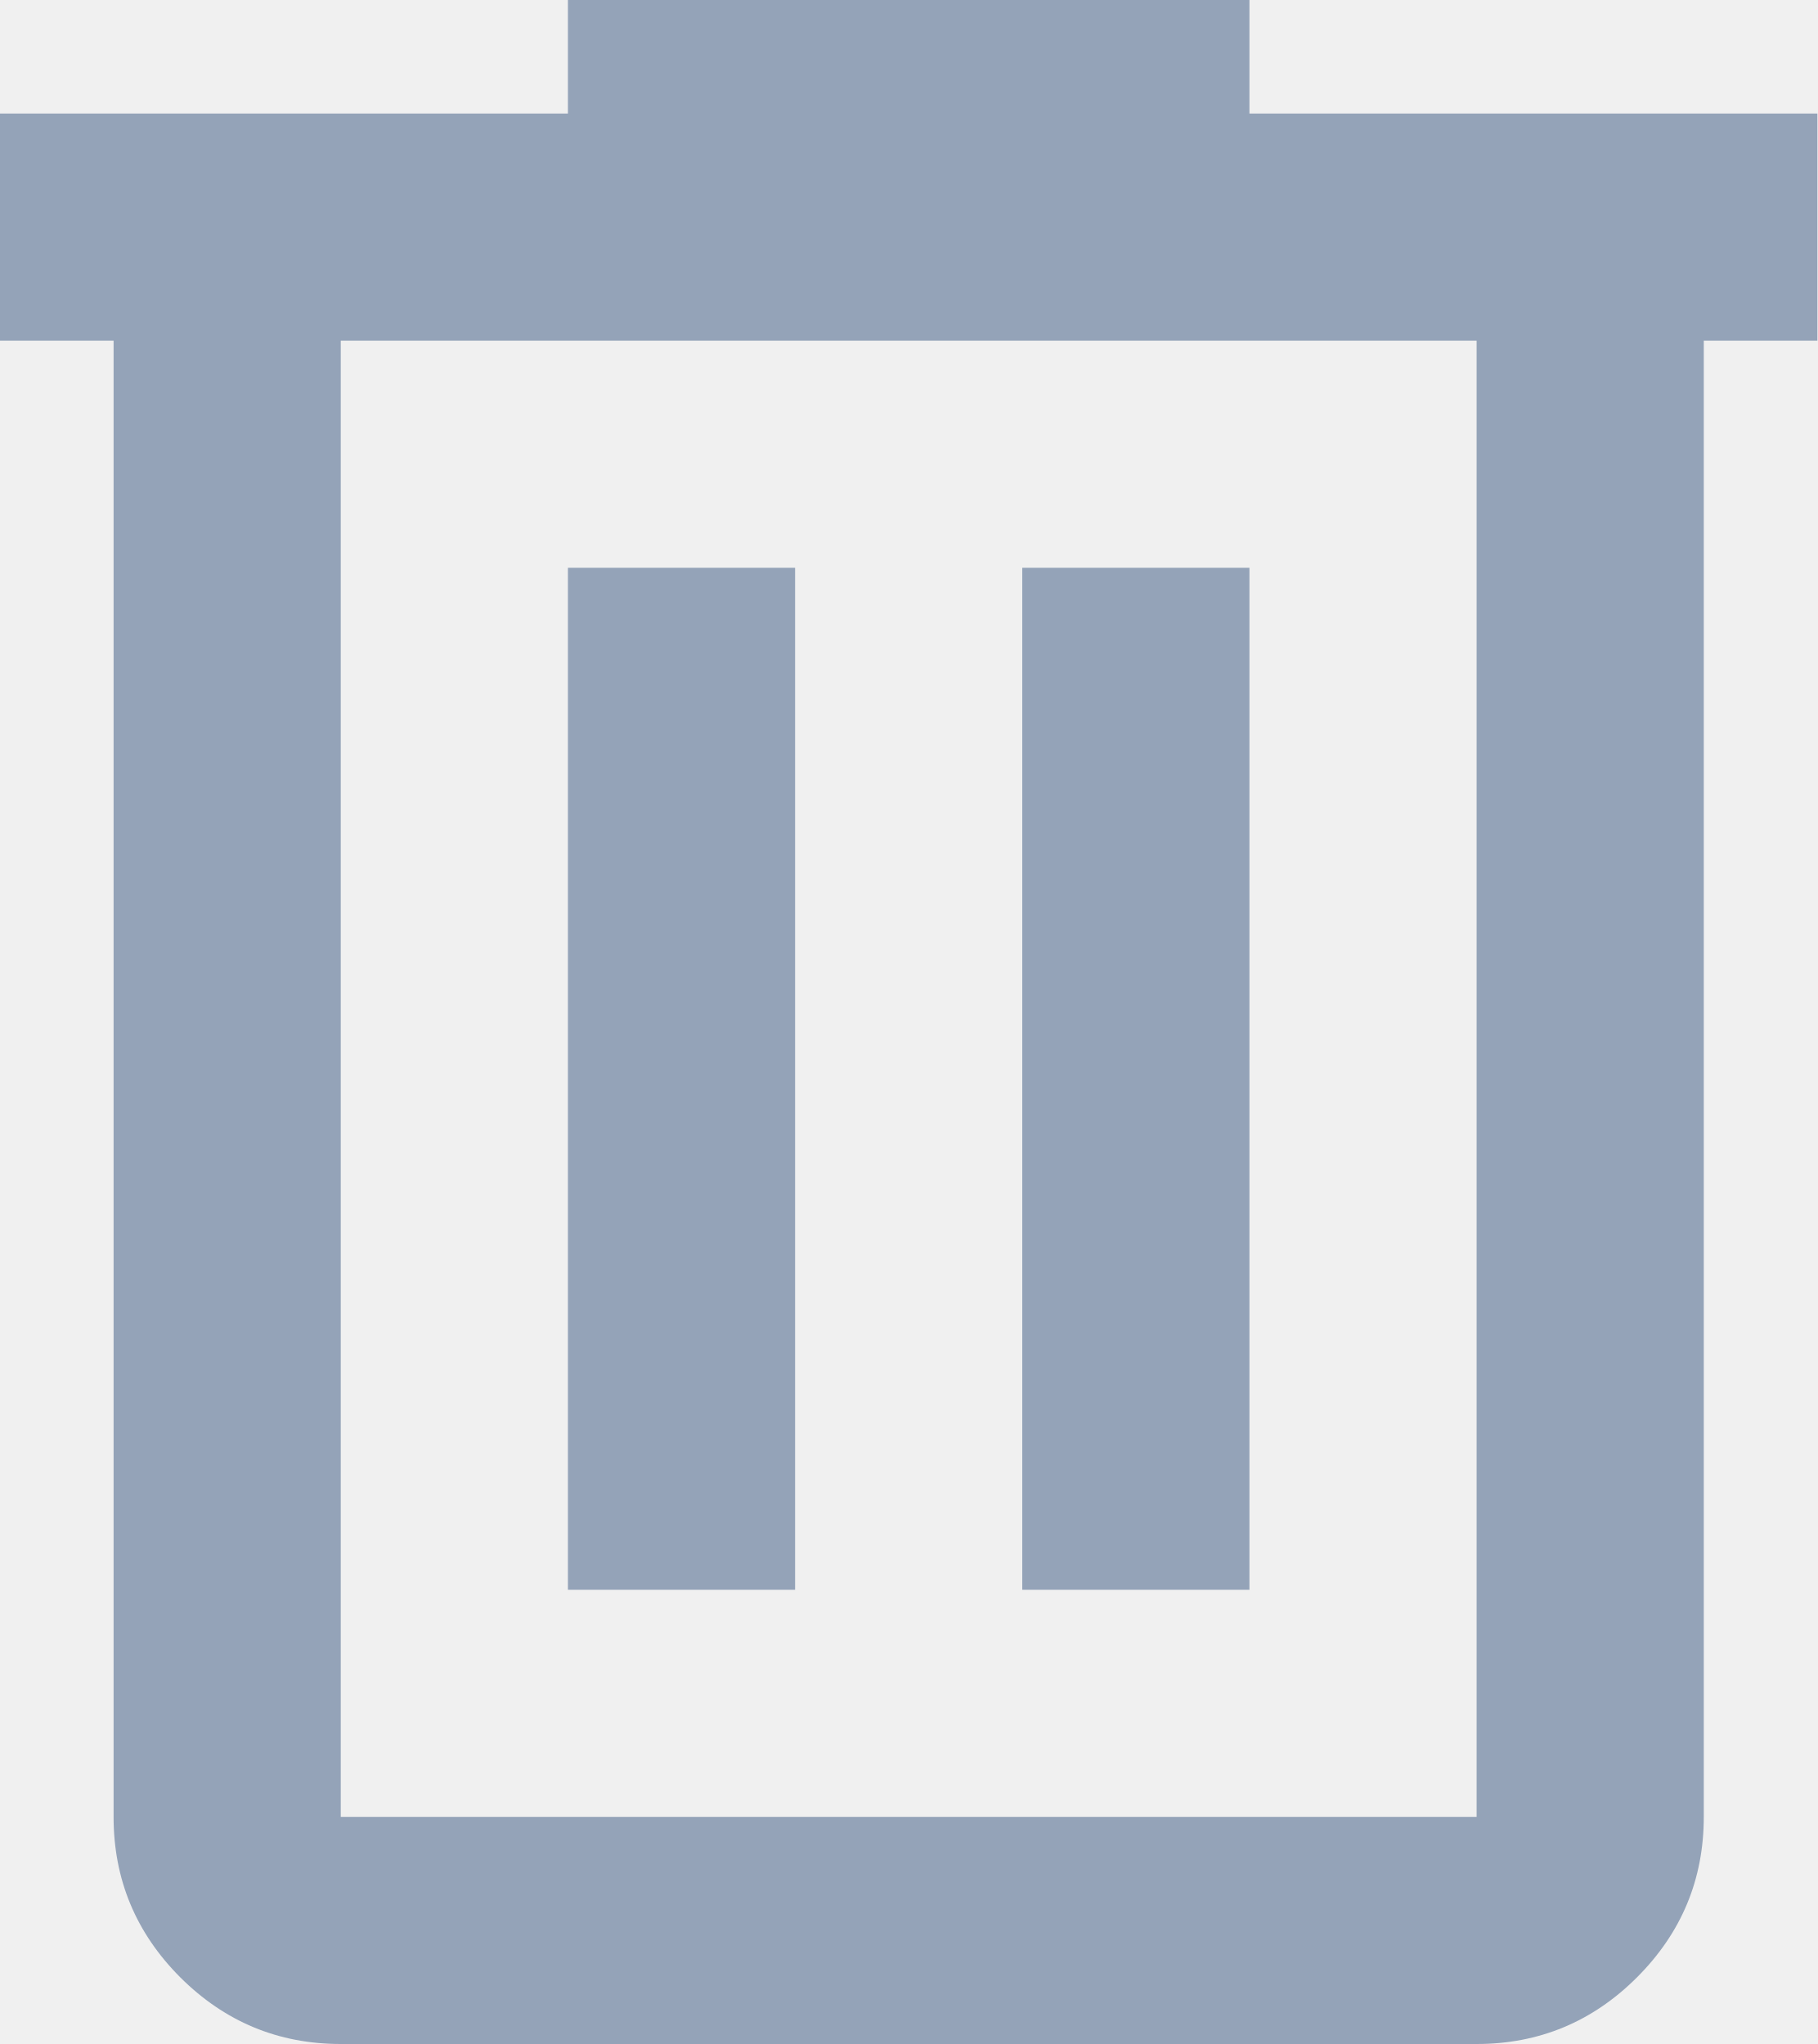
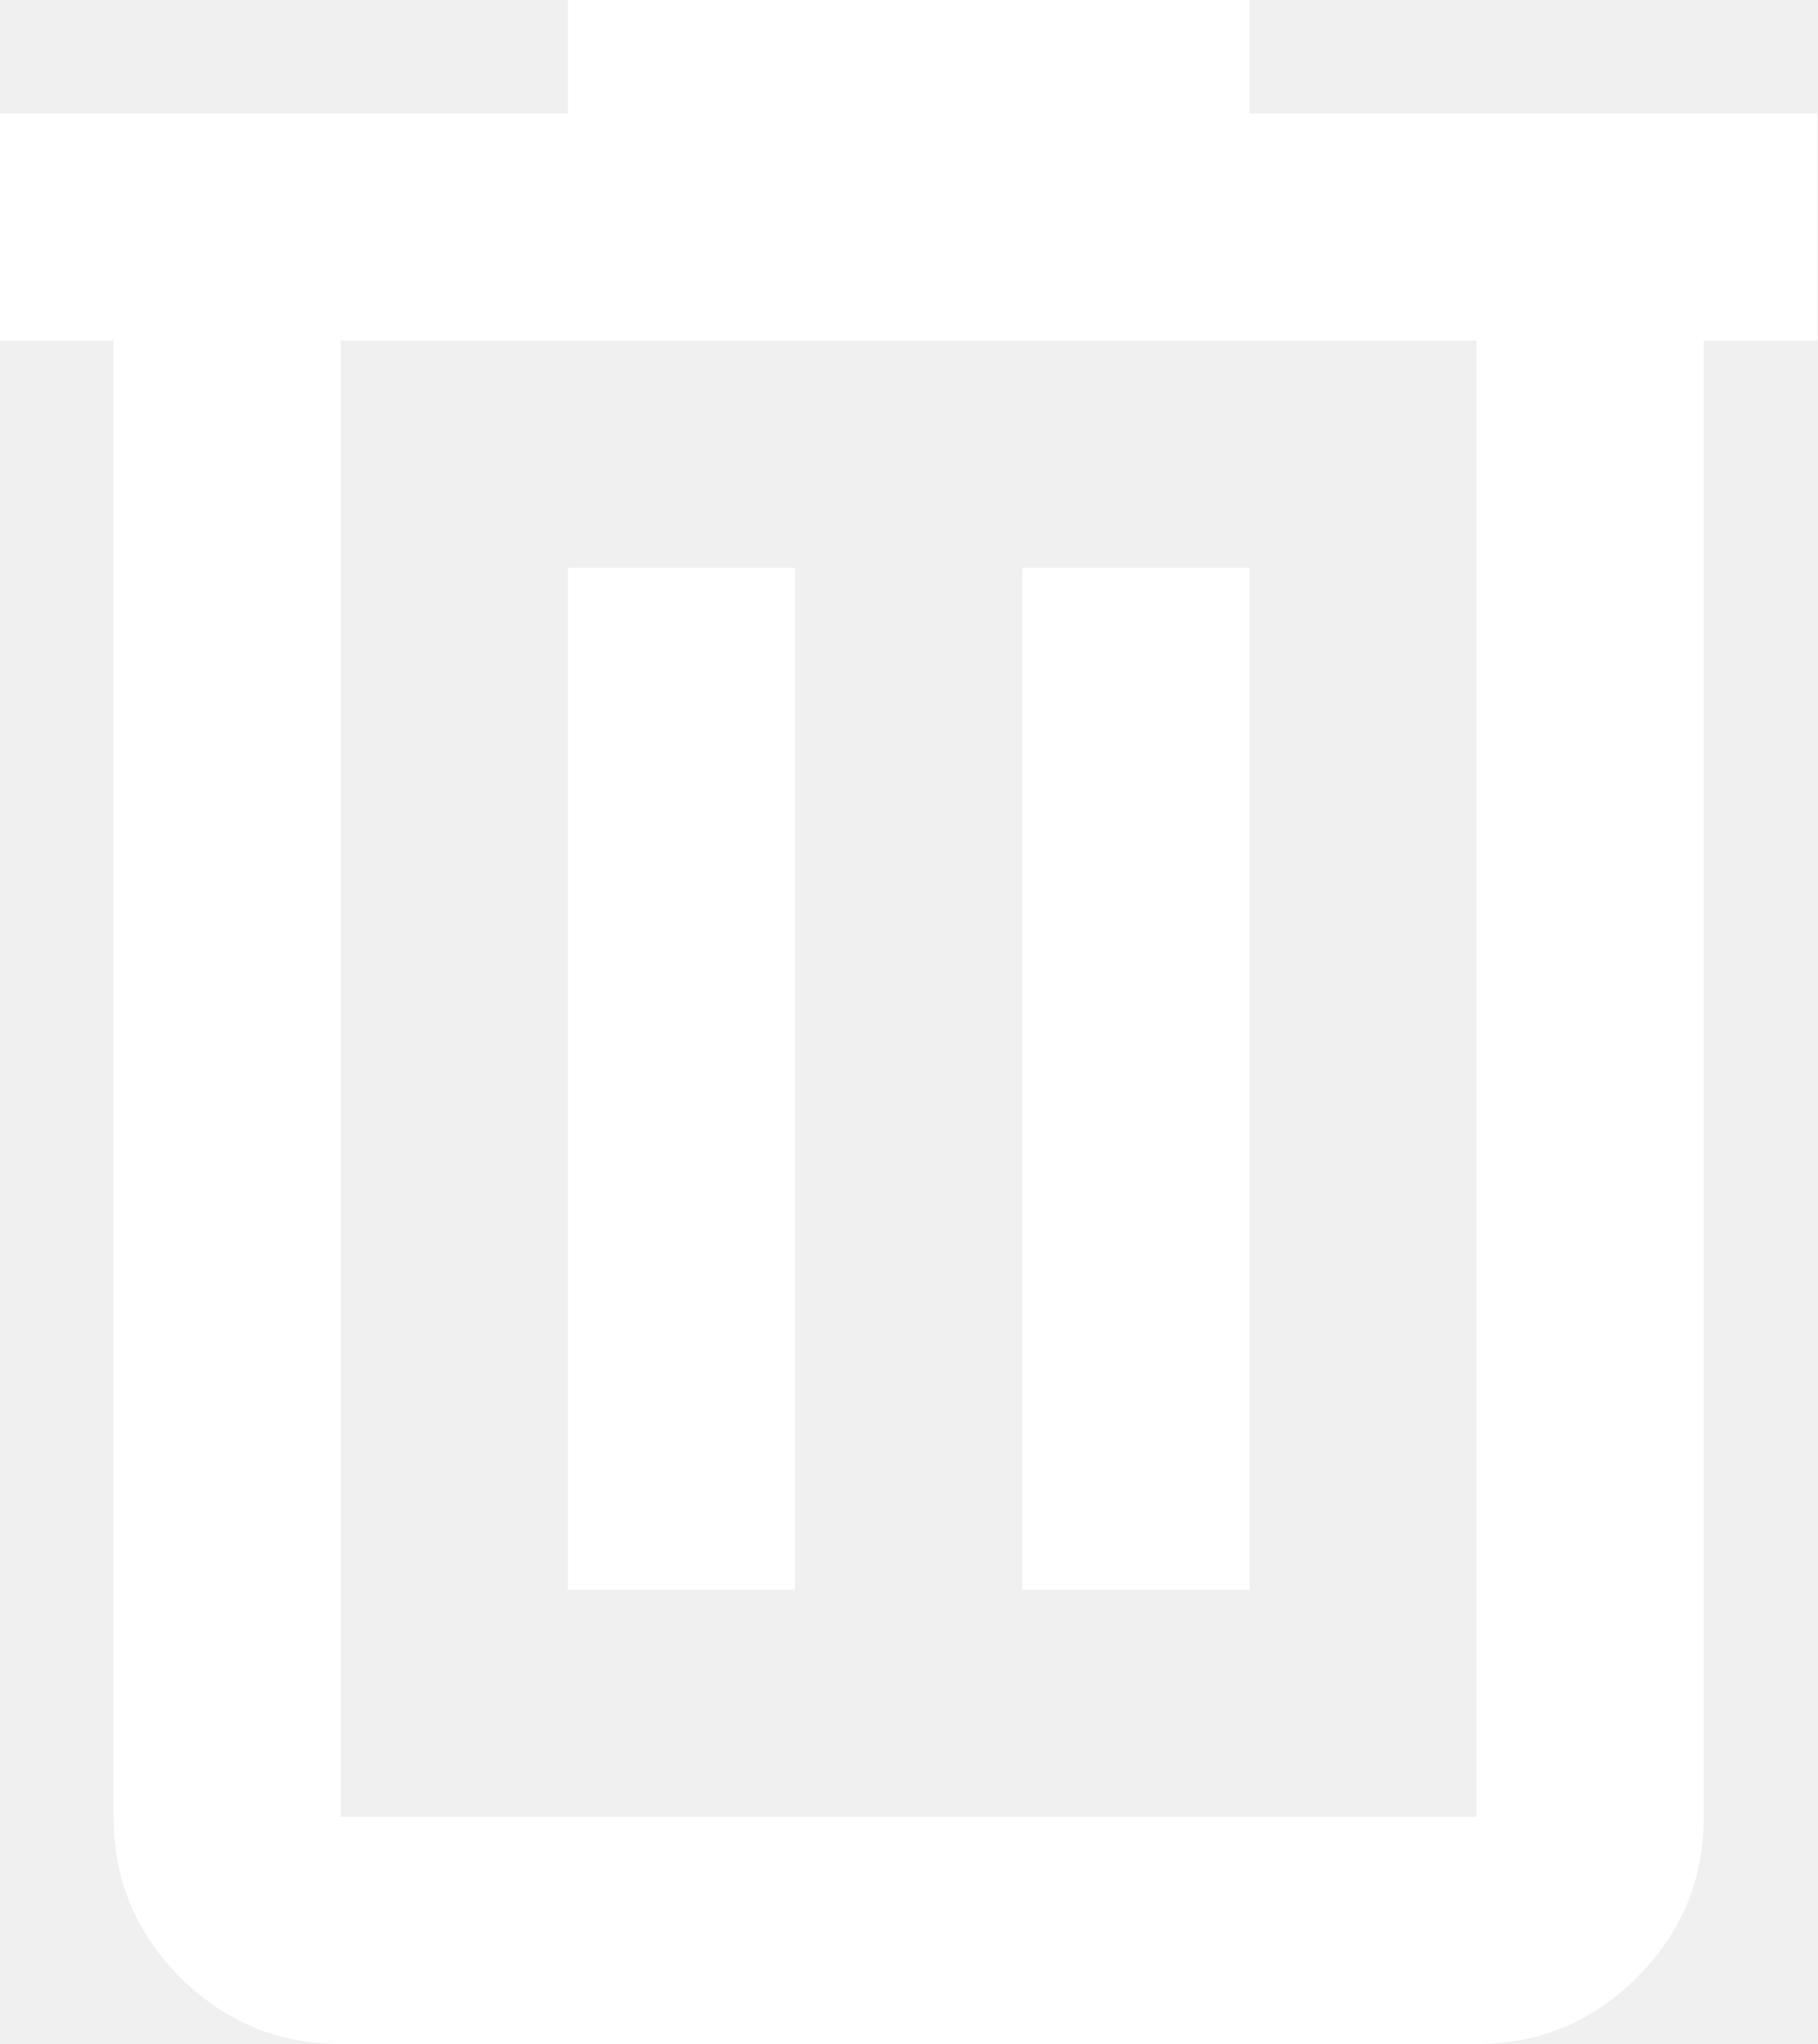
<svg xmlns="http://www.w3.org/2000/svg" width="16" height="18" viewBox="0 0 16 18" fill="none">
-   <path d="M3 18C2.45 18 1.979 17.804 1.587 17.413C1.196 17.021 1 16.55 1 16V3H0V1H5V0H11V1H16V3H15V16C15 16.55 14.804 17.021 14.412 17.413C14.021 17.804 13.55 18 13 18H3ZM13 3H3V16H13V3ZM5 14H7V5H5V14ZM9 14H11V5H9V14ZM3 3V16V3Z" fill="#94A3B8" />
+   <path d="M3 18C2.45 18 1.979 17.804 1.587 17.413C1.196 17.021 1 16.55 1 16V3H0V1H5V0H11V1H16V3H15V16C15 16.55 14.804 17.021 14.412 17.413C14.021 17.804 13.55 18 13 18H3ZM13 3H3V16H13V3ZM5 14H7V5H5V14ZM9 14H11V5H9V14ZM3 3V16V3Z" fill="#fff" />
</svg>
